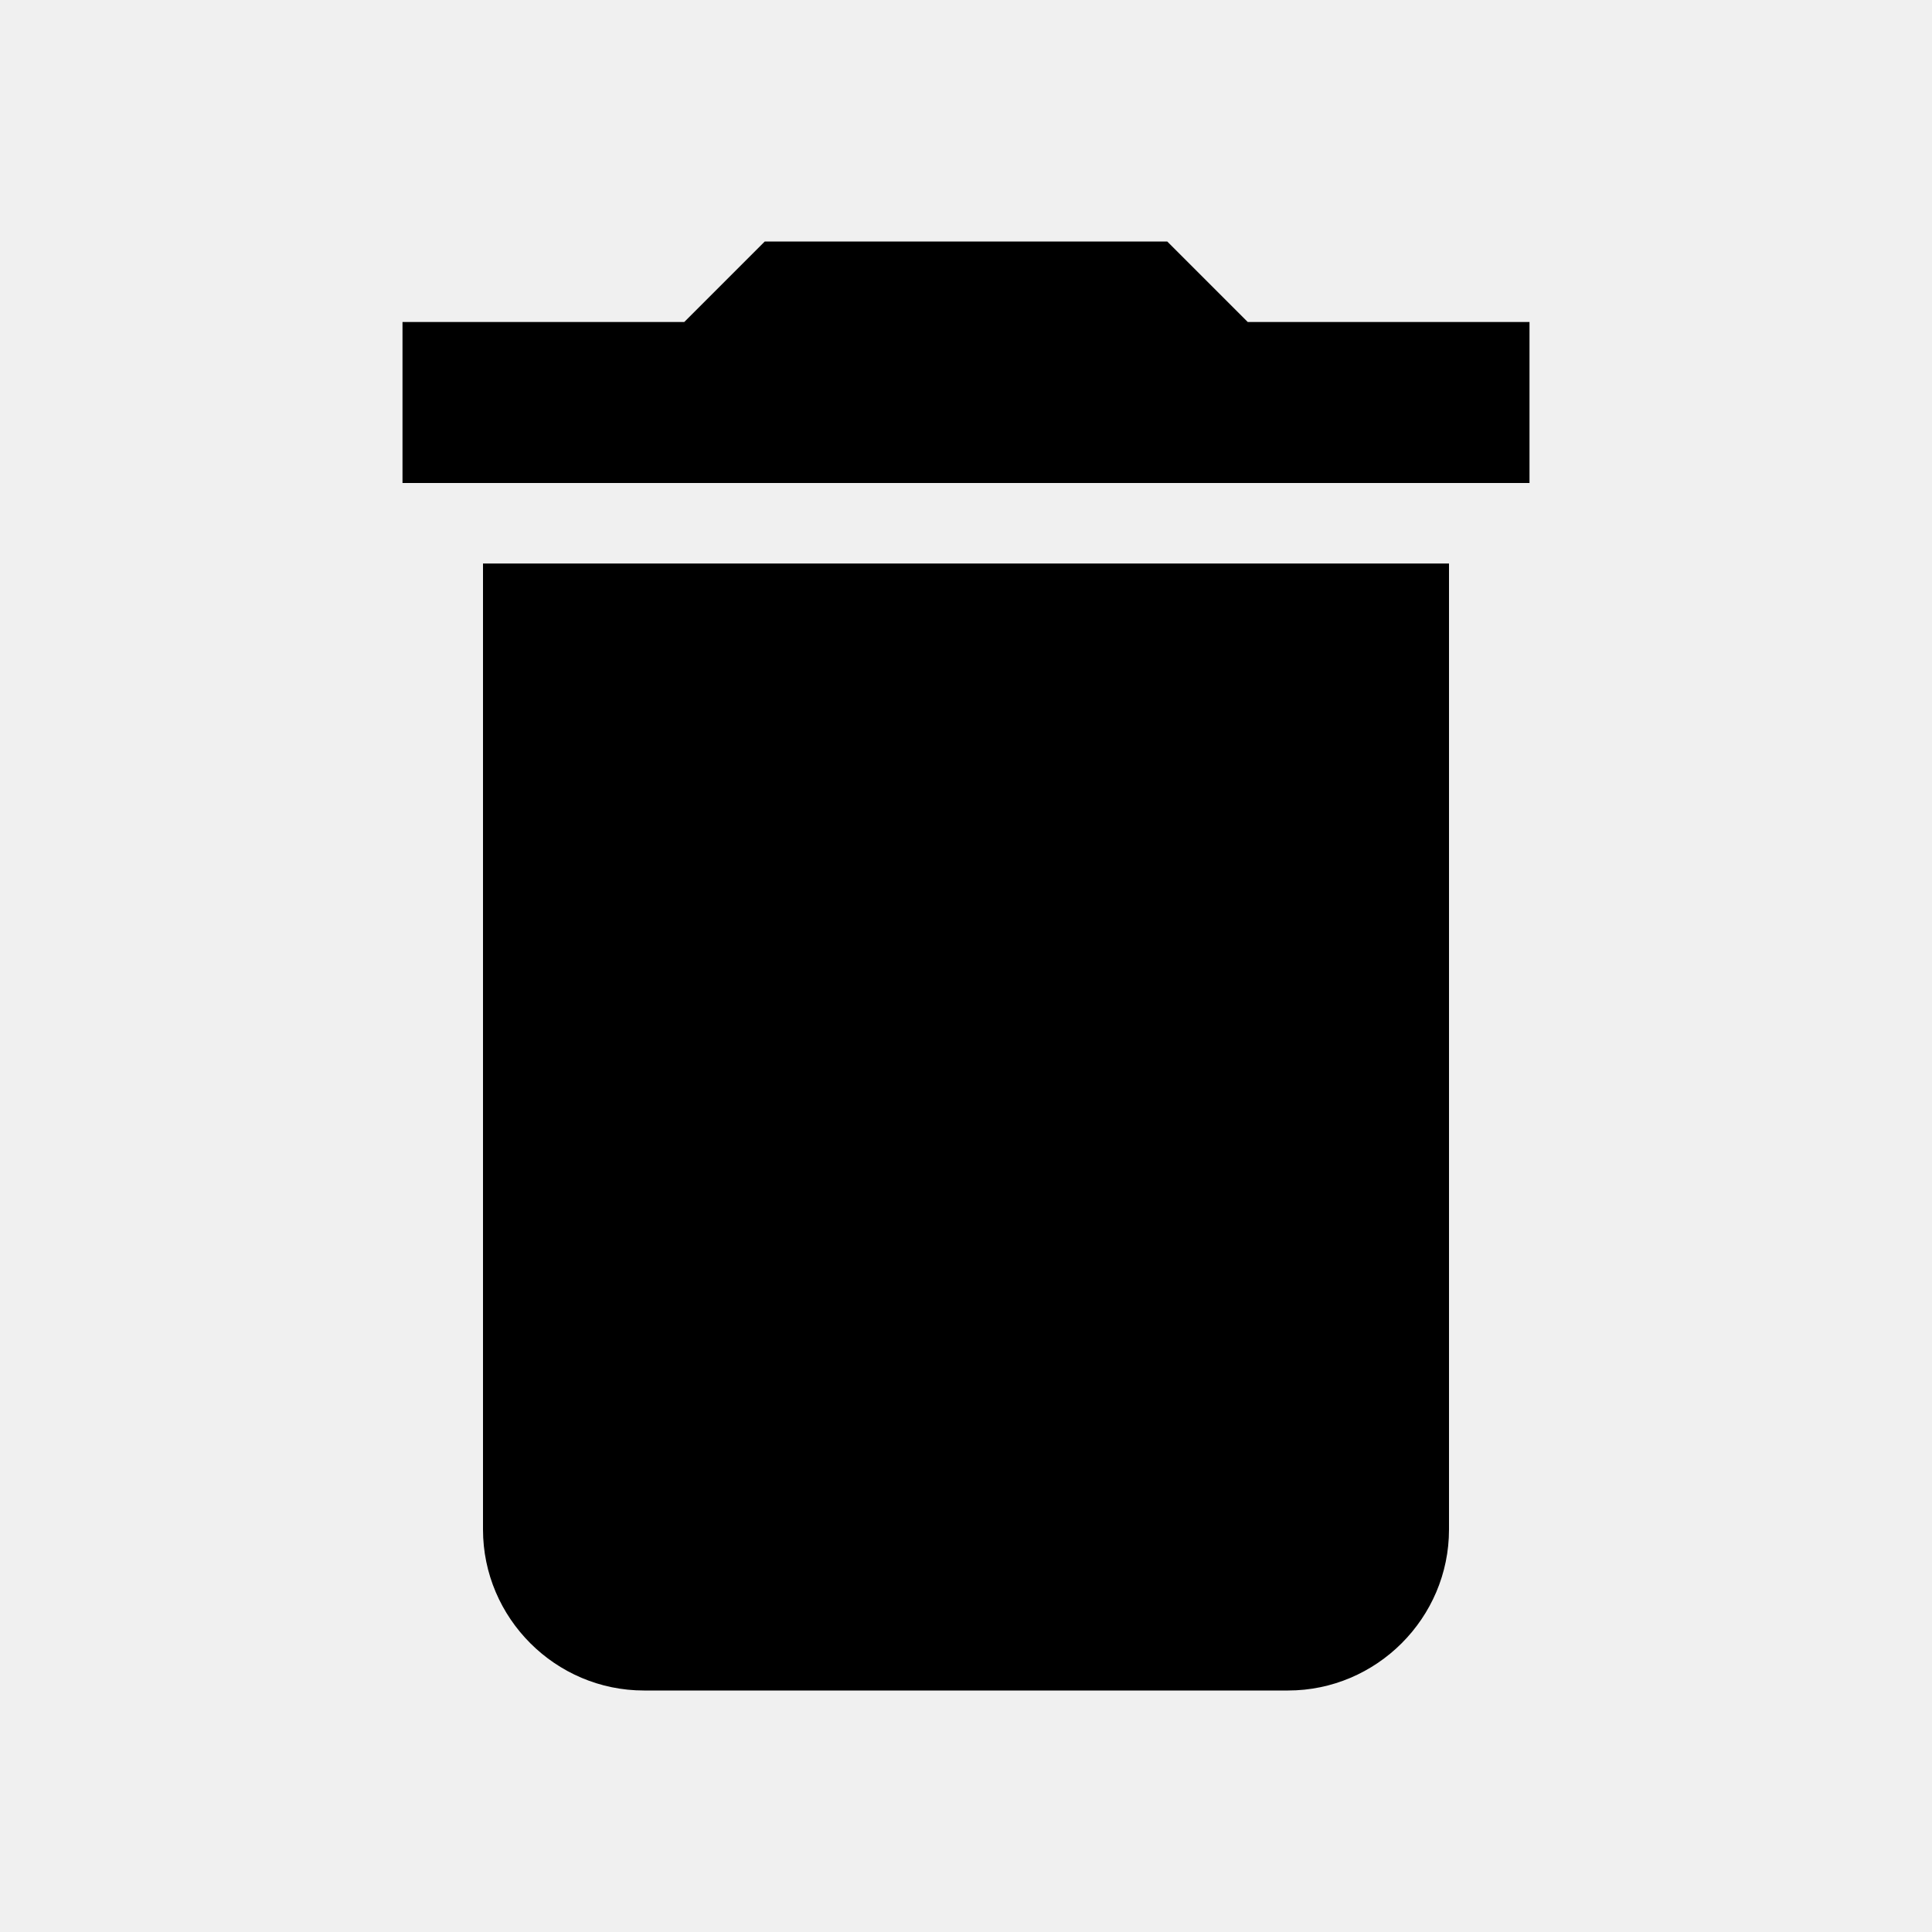
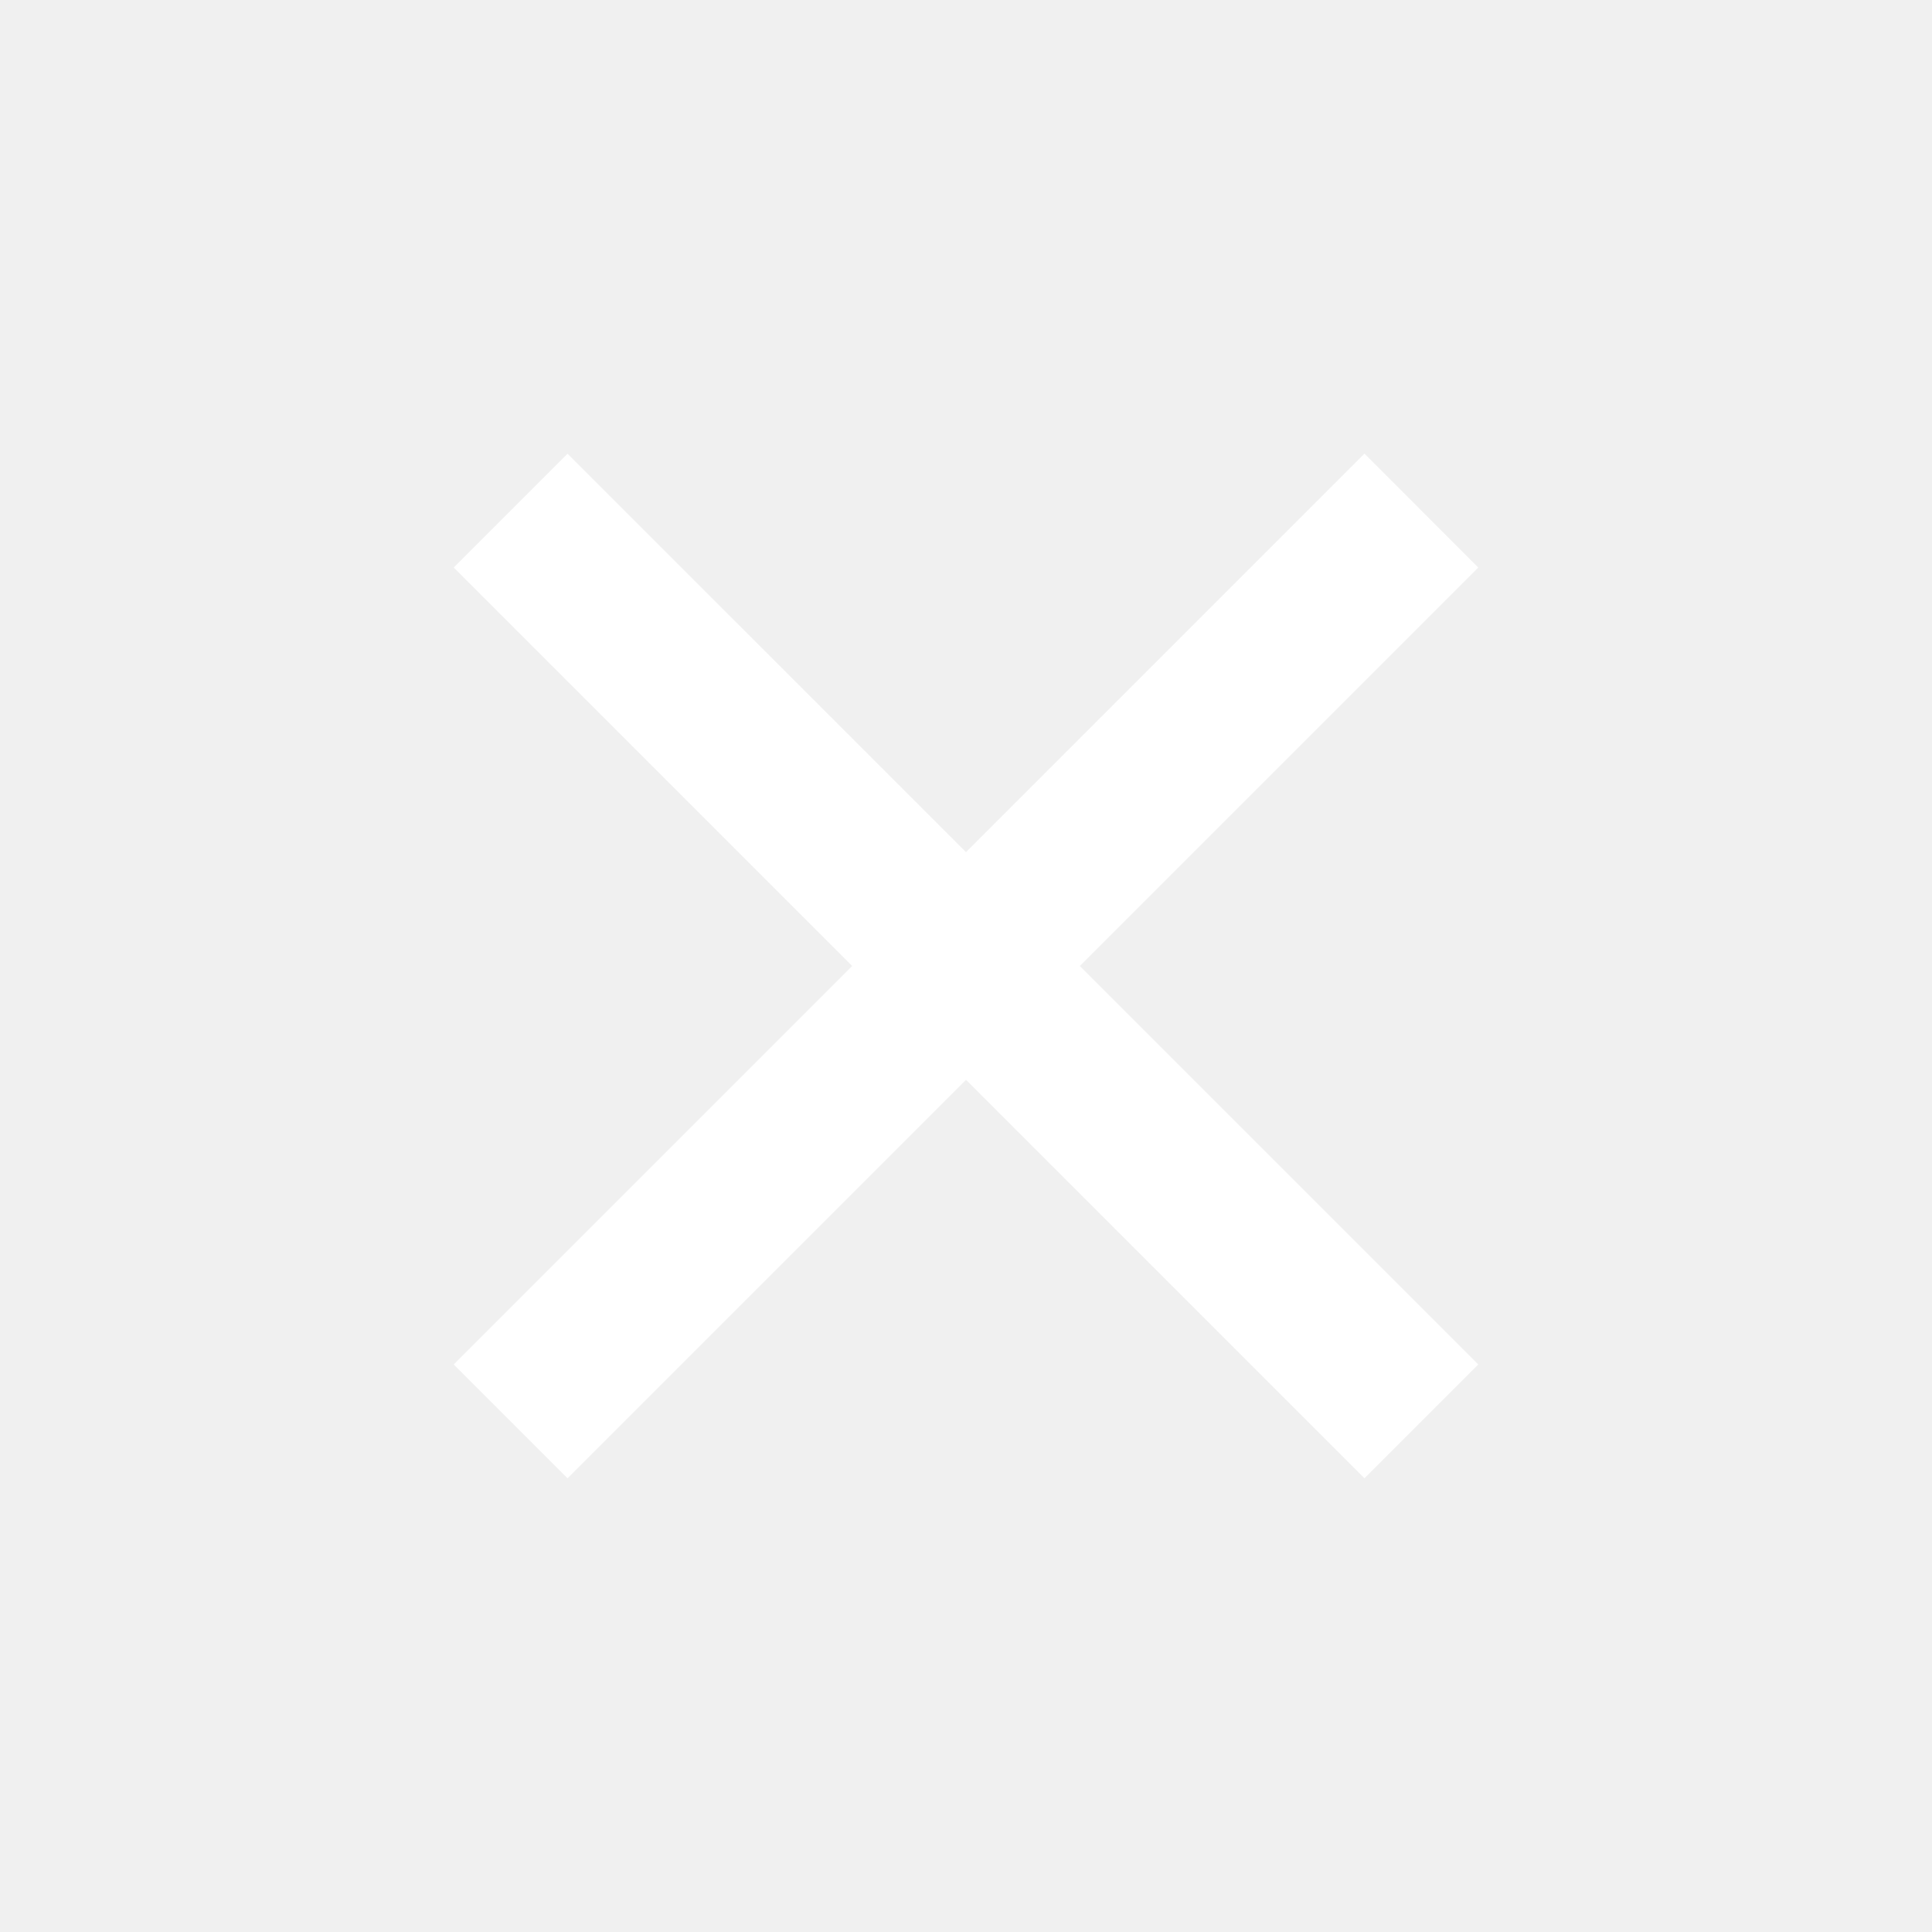
- <svg xmlns="http://www.w3.org/2000/svg" width="24" height="24" viewBox="0 0 24 24">
-   <g fill="none" fill-rule="evenodd">
-     <path fill="currentColor" fill-rule="nonzero" d="M6 19c0 1.1.9 2 2 2h8c1.1 0 2-.9 2-2V7H6v12zM19 4h-3.5l-1-1h-5l-1 1H5v2h14V4z" />
-     <path d="M0 0h24v24H0z" />
-   </g>
+ <svg xmlns="http://www.w3.org/2000/svg" width="32" height="32" viewBox="0 0 32 32">
+   <path fill="#FFF" fill-rule="evenodd" d="M24.485 9.4l-6.6 6.6 6.6 6.6-1.885 1.885-6.6-6.6-6.6 6.6L7.515 22.6l6.6-6.6-6.6-6.6L9.4 7.515l6.6 6.599 6.6-6.6L24.485 9.4z" />
</svg>
